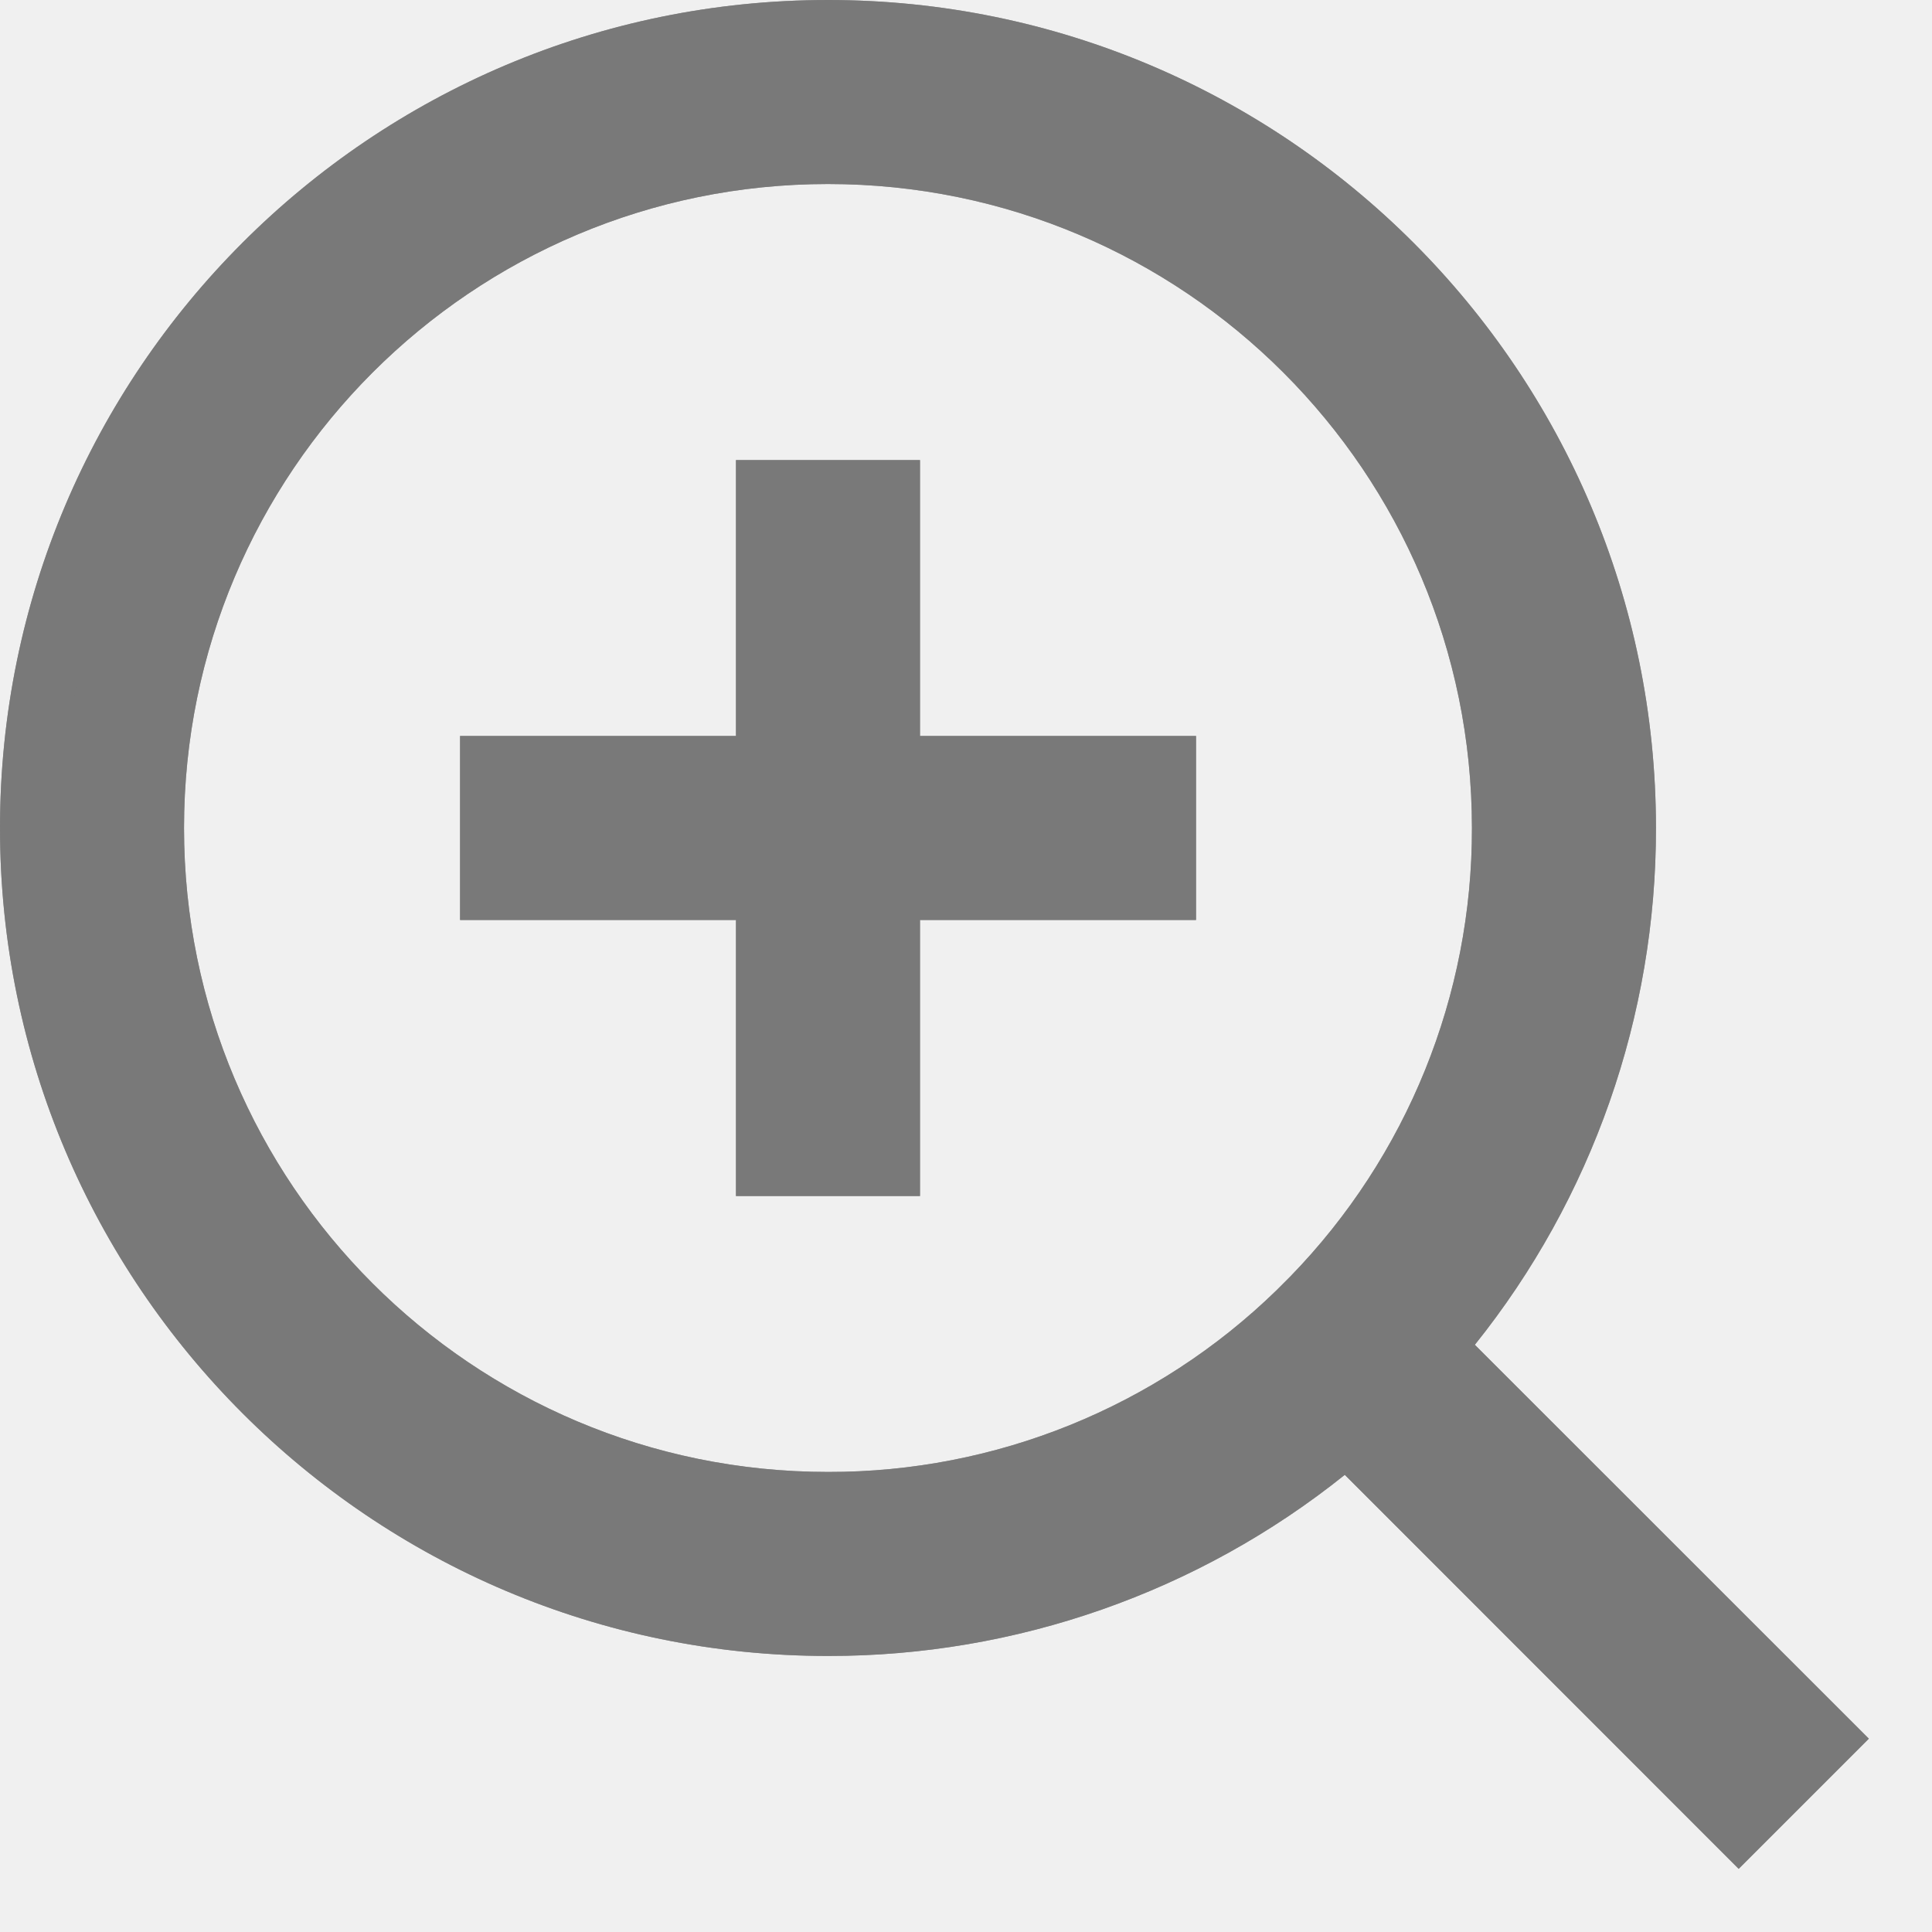
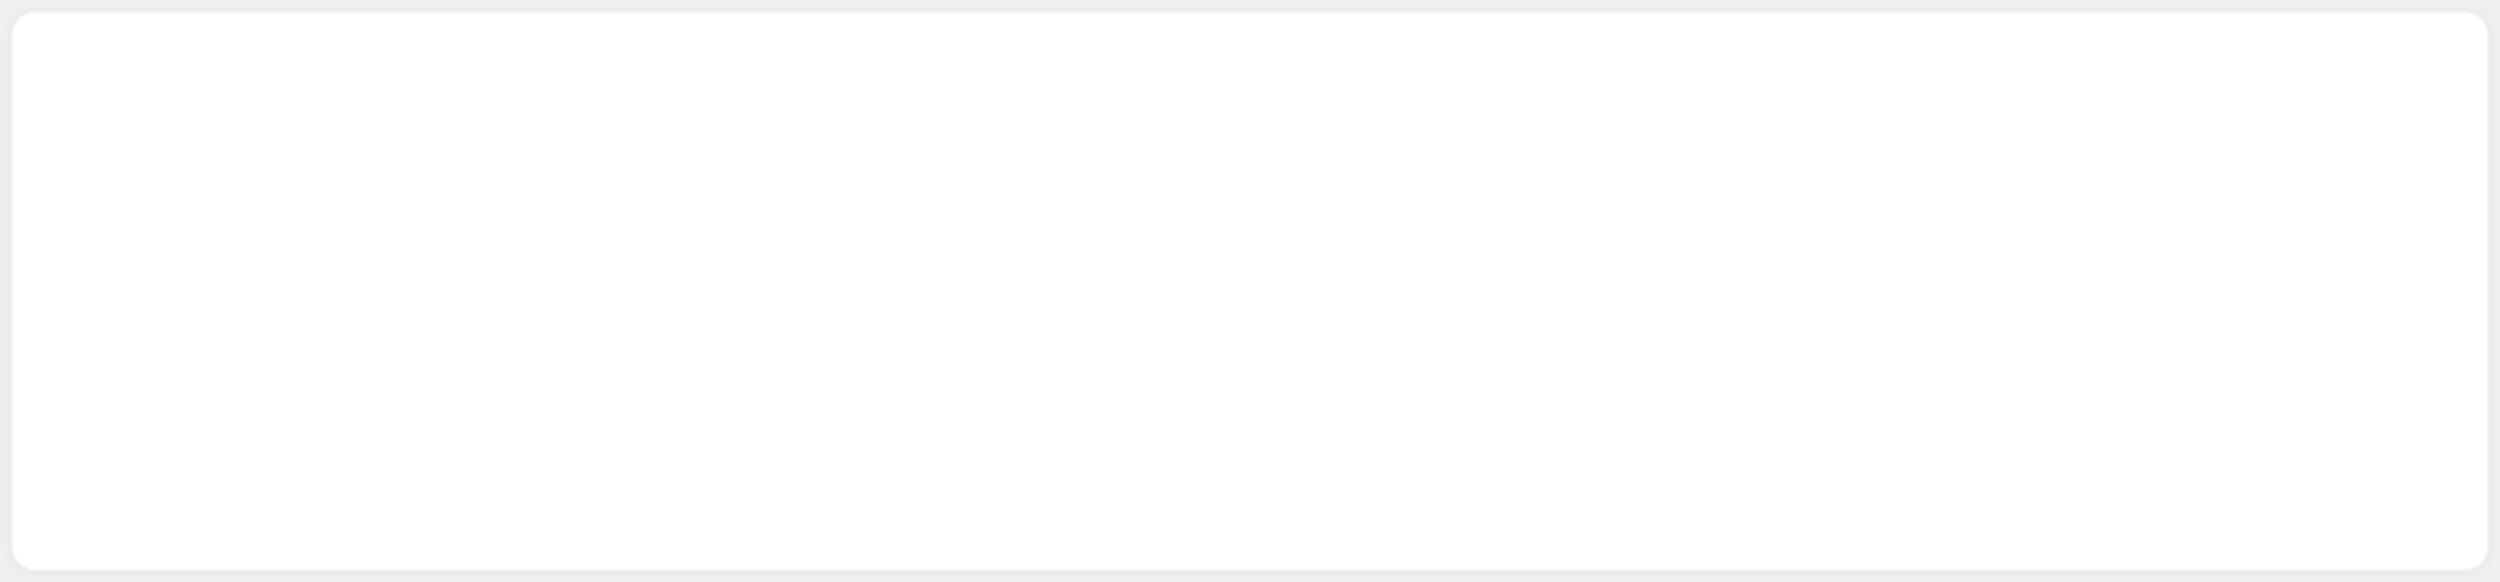
- <svg xmlns="http://www.w3.org/2000/svg" version="1.1" width="16px" height="16px">
+ <svg xmlns="http://www.w3.org/2000/svg" xmlns:xlink="http://www.w3.org/1999/xlink" version="1.1" width="1190px" height="277px">
  <defs>
-     <mask fill="white" id="clip252">
-       <path d="M 13.714 6.857  C 13.716 8.413  13.187 9.923  12.214 11.137  L 15.477 14.399  L 14.399 15.477  L 11.137 12.214  C 9.923 13.187  8.413 13.716  6.857 13.714  C 3.072 13.714  0 10.642  0 6.857  C 0 3.072  3.072 0  6.857 0  C 10.642 0  13.714 3.072  13.714 6.857  Z M 10.571 10.686  L 10.686 10.571  C 11.653 9.577  12.193 8.244  12.19 6.857  C 12.19 3.91  9.803 1.524  6.857 1.524  C 3.91 1.524  1.524 3.91  1.524 6.857  C 1.524 9.803  3.91 12.19  6.857 12.19  C 8.244 12.193  9.577 11.653  10.571 10.686  Z M 3.81 6.095  L 6.095 6.095  L 6.095 3.81  L 7.619 3.81  L 7.619 6.095  L 9.905 6.095  L 9.905 7.619  L 7.619 7.619  L 7.619 9.905  L 6.095 9.905  L 6.095 7.619  L 3.81 7.619  L 3.81 6.095  Z " fill-rule="evenodd" />
-     </mask>
+     <filter x="15px" y="50px" width="1190px" height="277px" filterUnits="userSpaceOnUse" id="filter54">
+       <feOffset dx="0" dy="0" in="SourceAlpha" result="shadowOffsetInner" />
+       <feGaussianBlur stdDeviation="2.5" in="shadowOffsetInner" result="shadowGaussian" />
+       <feComposite in2="shadowGaussian" operator="atop" in="SourceAlpha" result="shadowComposite" />
+       <feColorMatrix type="matrix" values="0 0 0 0 0.894  0 0 0 0 0.894  0 0 0 0 0.894  0 0 0 1 0  " in="shadowComposite" />
+     </filter>
+     <g id="widget55">
+       <path d="M 21 67  A 11 11 0 0 1 32 56 L 1188 56  A 11 11 0 0 1 1199 67 L 1199 310  A 11 11 0 0 1 1188 321 L 32 321  A 11 11 0 0 1 21 310 L 21 67  Z " fill-rule="nonzero" fill="#ffffff" stroke="none" />
+       <path d="M 20.5 67  A 11.5 11.5 0 0 1 32 55.5 L 1188 55.5  A 11.5 11.5 0 0 1 1199.5 67 L 1199.5 310  A 11.5 11.5 0 0 1 1188 321.5 L 32 321.5  A 11.5 11.5 0 0 1 20.5 310 L 20.5 67  Z " stroke-width="1" stroke="#f2f2f2" fill="none" stroke-opacity="0.988" />
+     </g>
  </defs>
-   <g transform="matrix(1 0 0 1 -224 -573 )">
-     <path d="M 13.714 6.857  C 13.716 8.413  13.187 9.923  12.214 11.137  L 15.477 14.399  L 14.399 15.477  L 11.137 12.214  C 9.923 13.187  8.413 13.716  6.857 13.714  C 3.072 13.714  0 10.642  0 6.857  C 0 3.072  3.072 0  6.857 0  C 10.642 0  13.714 3.072  13.714 6.857  Z M 10.571 10.686  L 10.686 10.571  C 11.653 9.577  12.193 8.244  12.19 6.857  C 12.19 3.91  9.803 1.524  6.857 1.524  C 3.91 1.524  1.524 3.91  1.524 6.857  C 1.524 9.803  3.91 12.19  6.857 12.19  C 8.244 12.193  9.577 11.653  10.571 10.686  Z M 3.81 6.095  L 6.095 6.095  L 6.095 3.81  L 7.619 3.81  L 7.619 6.095  L 9.905 6.095  L 9.905 7.619  L 7.619 7.619  L 7.619 9.905  L 6.095 9.905  L 6.095 7.619  L 3.81 7.619  L 3.81 6.095  Z " fill-rule="nonzero" fill="#999999" stroke="none" fill-opacity="0.988" transform="matrix(1 0 0 1 224 573 )" />
-     <path d="M 13.714 6.857  C 13.716 8.413  13.187 9.923  12.214 11.137  L 15.477 14.399  L 14.399 15.477  L 11.137 12.214  C 9.923 13.187  8.413 13.716  6.857 13.714  C 3.072 13.714  0 10.642  0 6.857  C 0 3.072  3.072 0  6.857 0  C 10.642 0  13.714 3.072  13.714 6.857  Z " stroke-width="2" stroke="#797979" fill="none" transform="matrix(1 0 0 1 224 573 )" mask="url(#clip252)" />
-     <path d="M 10.571 10.686  L 10.686 10.571  C 11.653 9.577  12.193 8.244  12.19 6.857  C 12.19 3.91  9.803 1.524  6.857 1.524  C 3.91 1.524  1.524 3.91  1.524 6.857  C 1.524 9.803  3.91 12.19  6.857 12.19  C 8.244 12.193  9.577 11.653  10.571 10.686  Z " stroke-width="2" stroke="#797979" fill="none" transform="matrix(1 0 0 1 224 573 )" mask="url(#clip252)" />
-     <path d="M 3.81 6.095  L 6.095 6.095  L 6.095 3.81  L 7.619 3.81  L 7.619 6.095  L 9.905 6.095  L 9.905 7.619  L 7.619 7.619  L 7.619 9.905  L 6.095 9.905  L 6.095 7.619  L 3.81 7.619  L 3.81 6.095  Z " stroke-width="2" stroke="#797979" fill="none" transform="matrix(1 0 0 1 224 573 )" mask="url(#clip252)" />
+   <g transform="matrix(1 0 0 1 -15 -50 )">
+     <use xlink:href="#widget55" filter="url(#filter54)" />
+     <use xlink:href="#widget55" />
  </g>
</svg>
